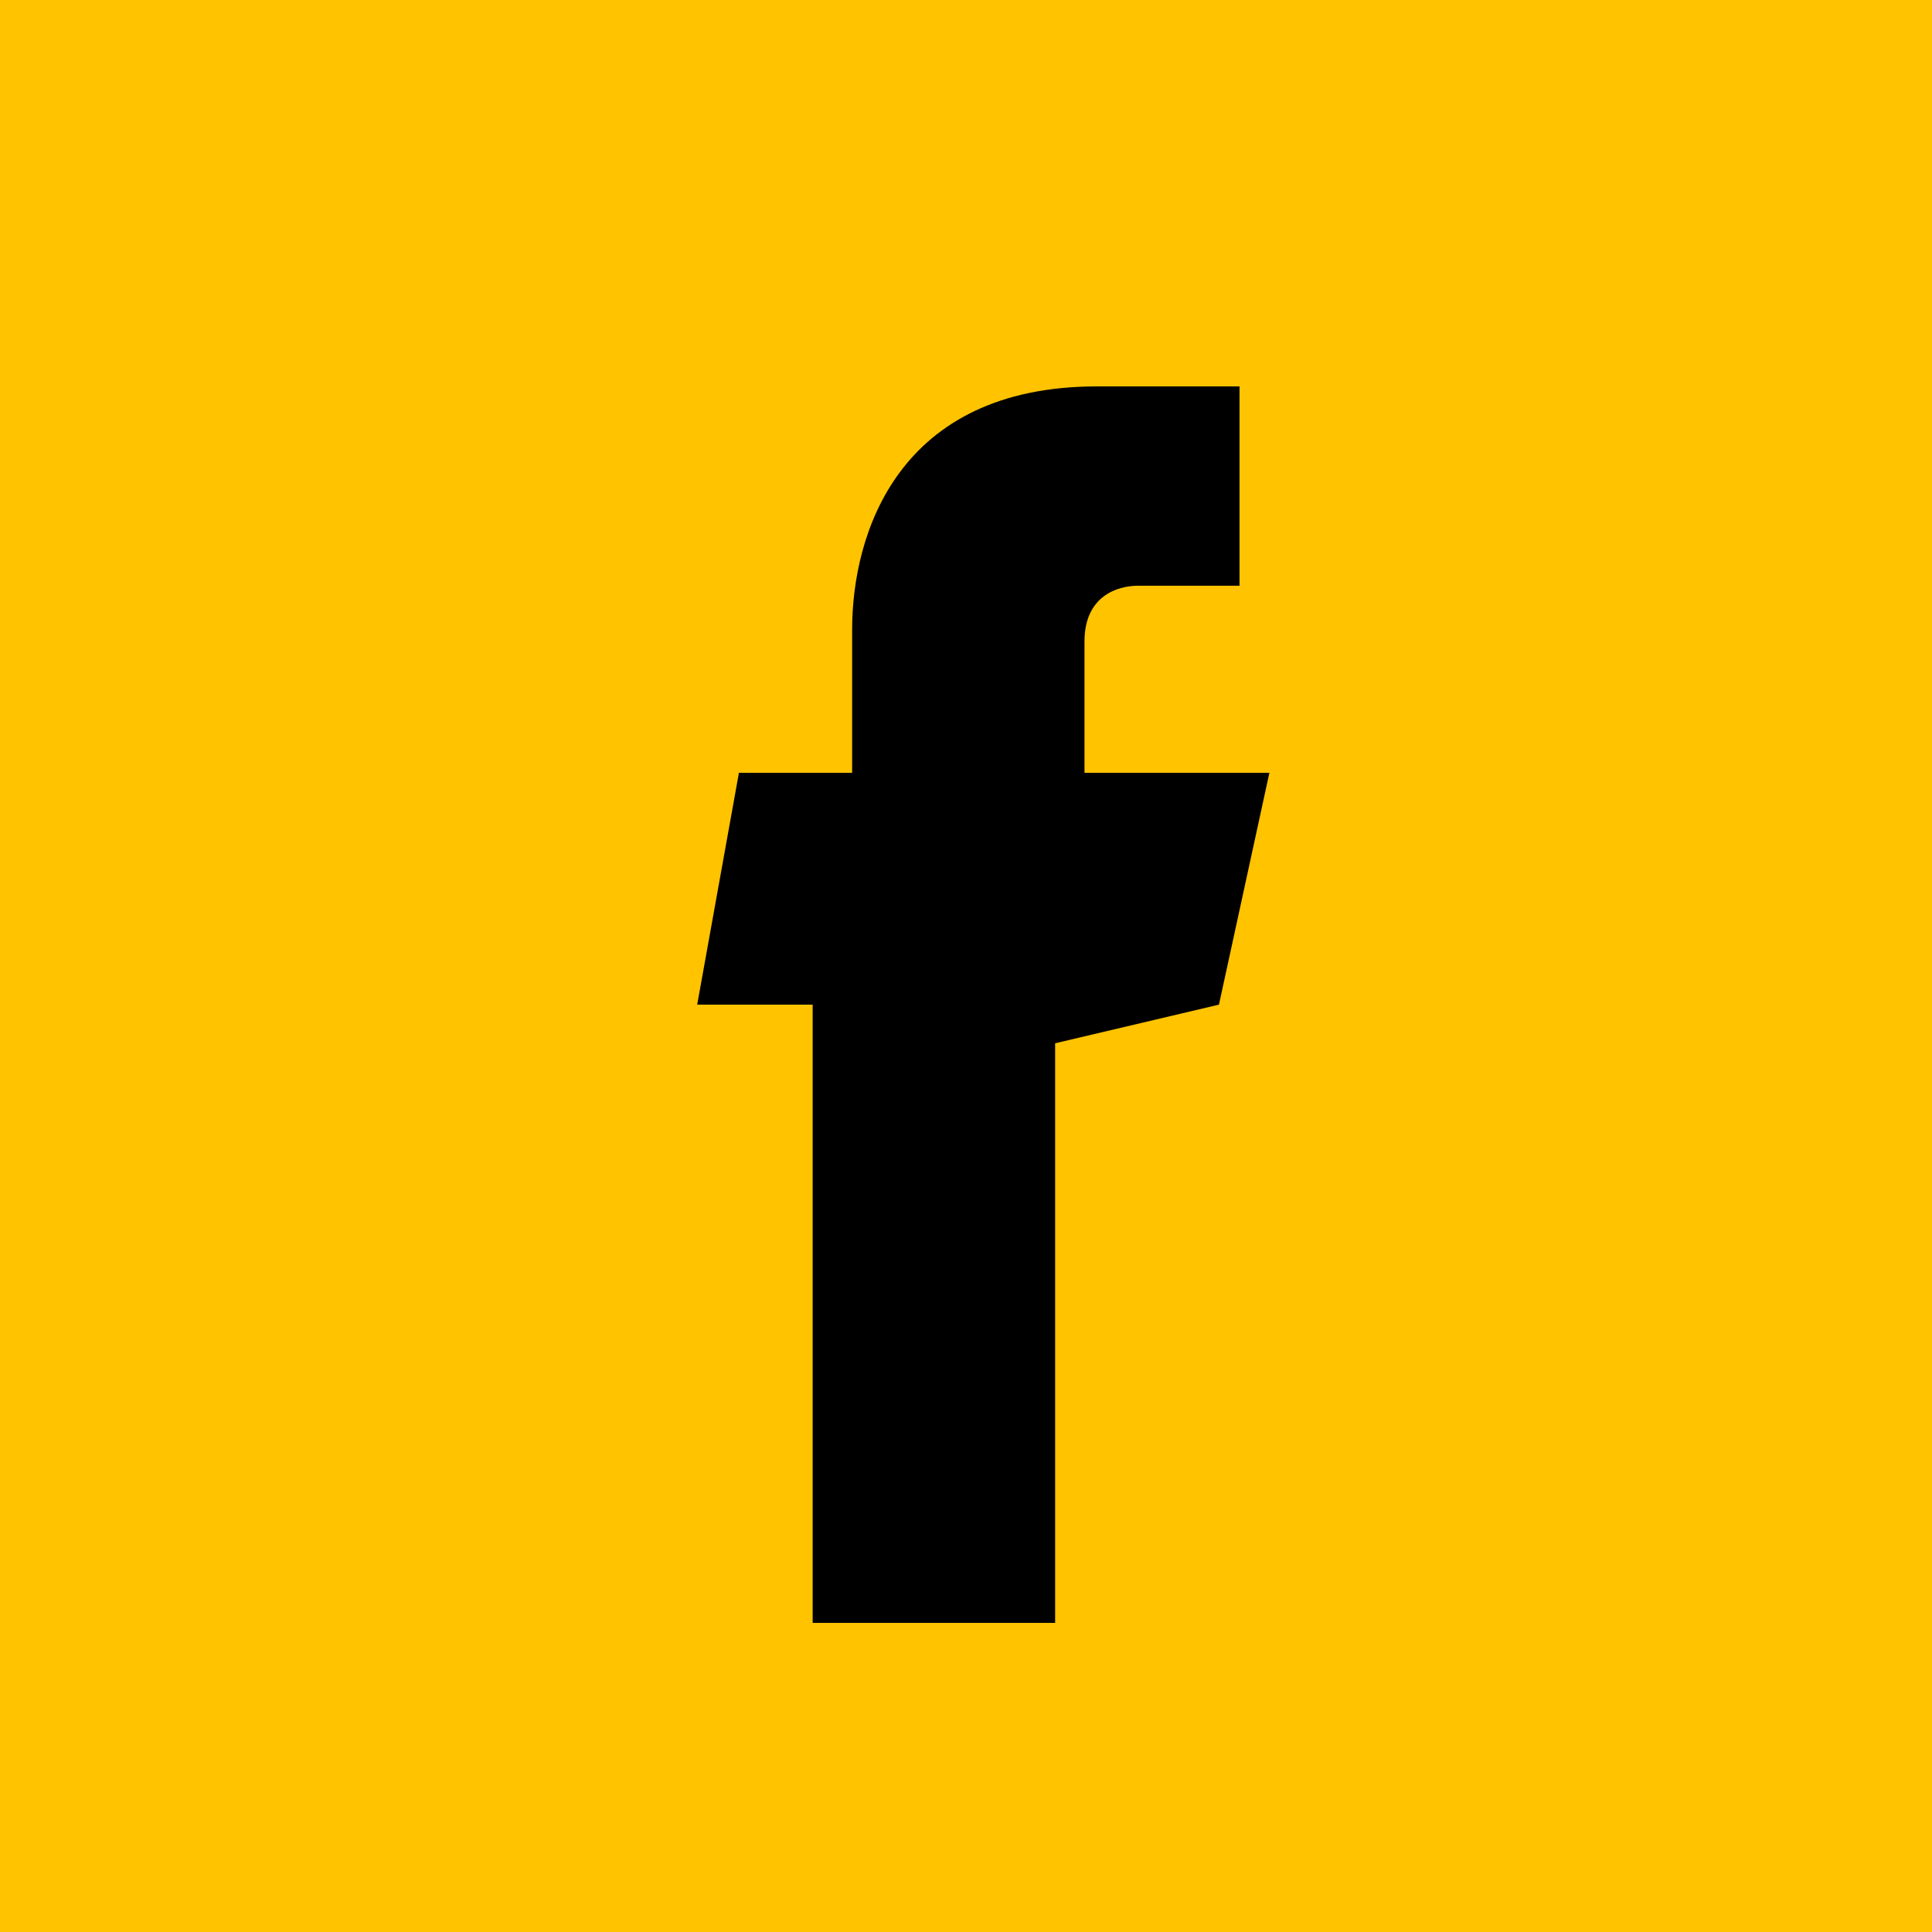
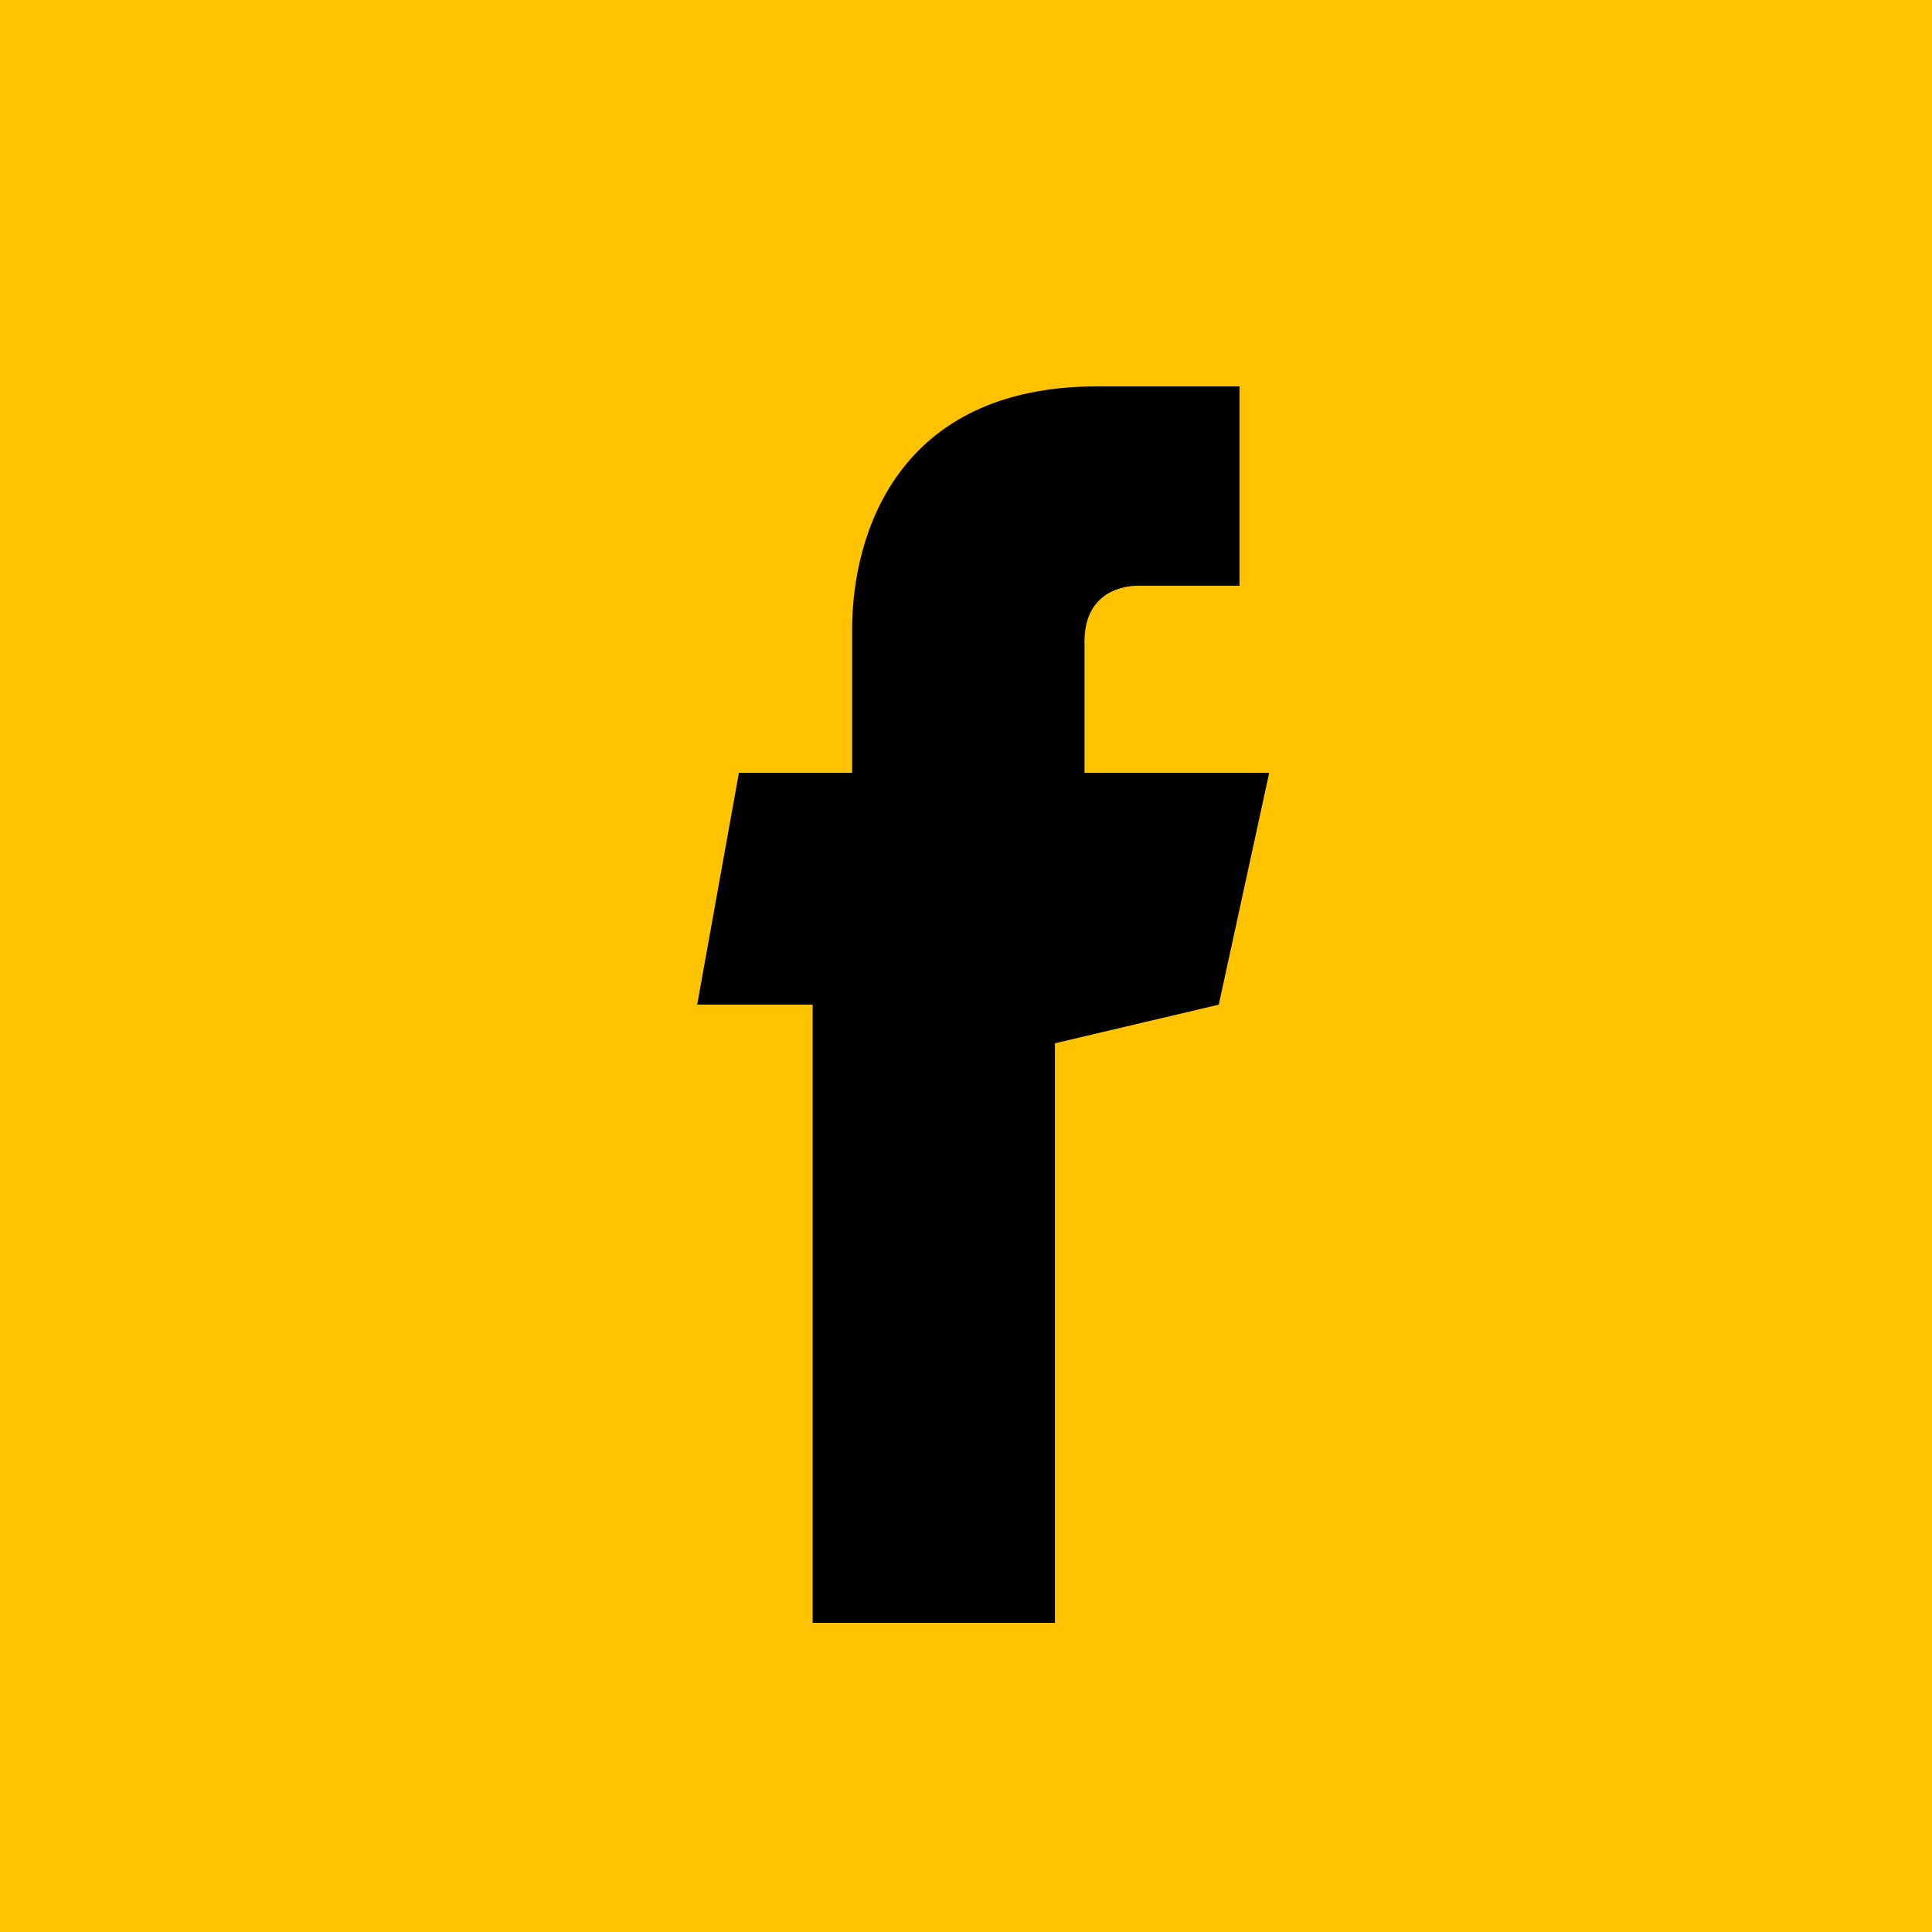
<svg xmlns="http://www.w3.org/2000/svg" viewBox="0 0 30 30" style="background-color:#ffffff00" width="30" height="30">
  <path fill="#ffc300" d="M0 0h30.074v30H0z" />
-   <path d="M19.715 12H16.84V9.96c0-.7.504-.865.834-.865h1.573V6h-2.212c-3.098 0-3.803 2.3-3.803 3.773V12h-1.758l-.648 3.6h1.793v9.6h3.765v-9l2.544-.6.783-3.6z" />
+   <path d="M19.715 12H16.84V9.96c0-.7.504-.865.834-.865h1.573V6h-2.212c-3.098 0-3.803 2.3-3.803 3.773V12h-1.758l-.648 3.6h1.793v9.6h3.762v-9l2.544-.6.783-3.6z" />
</svg>
